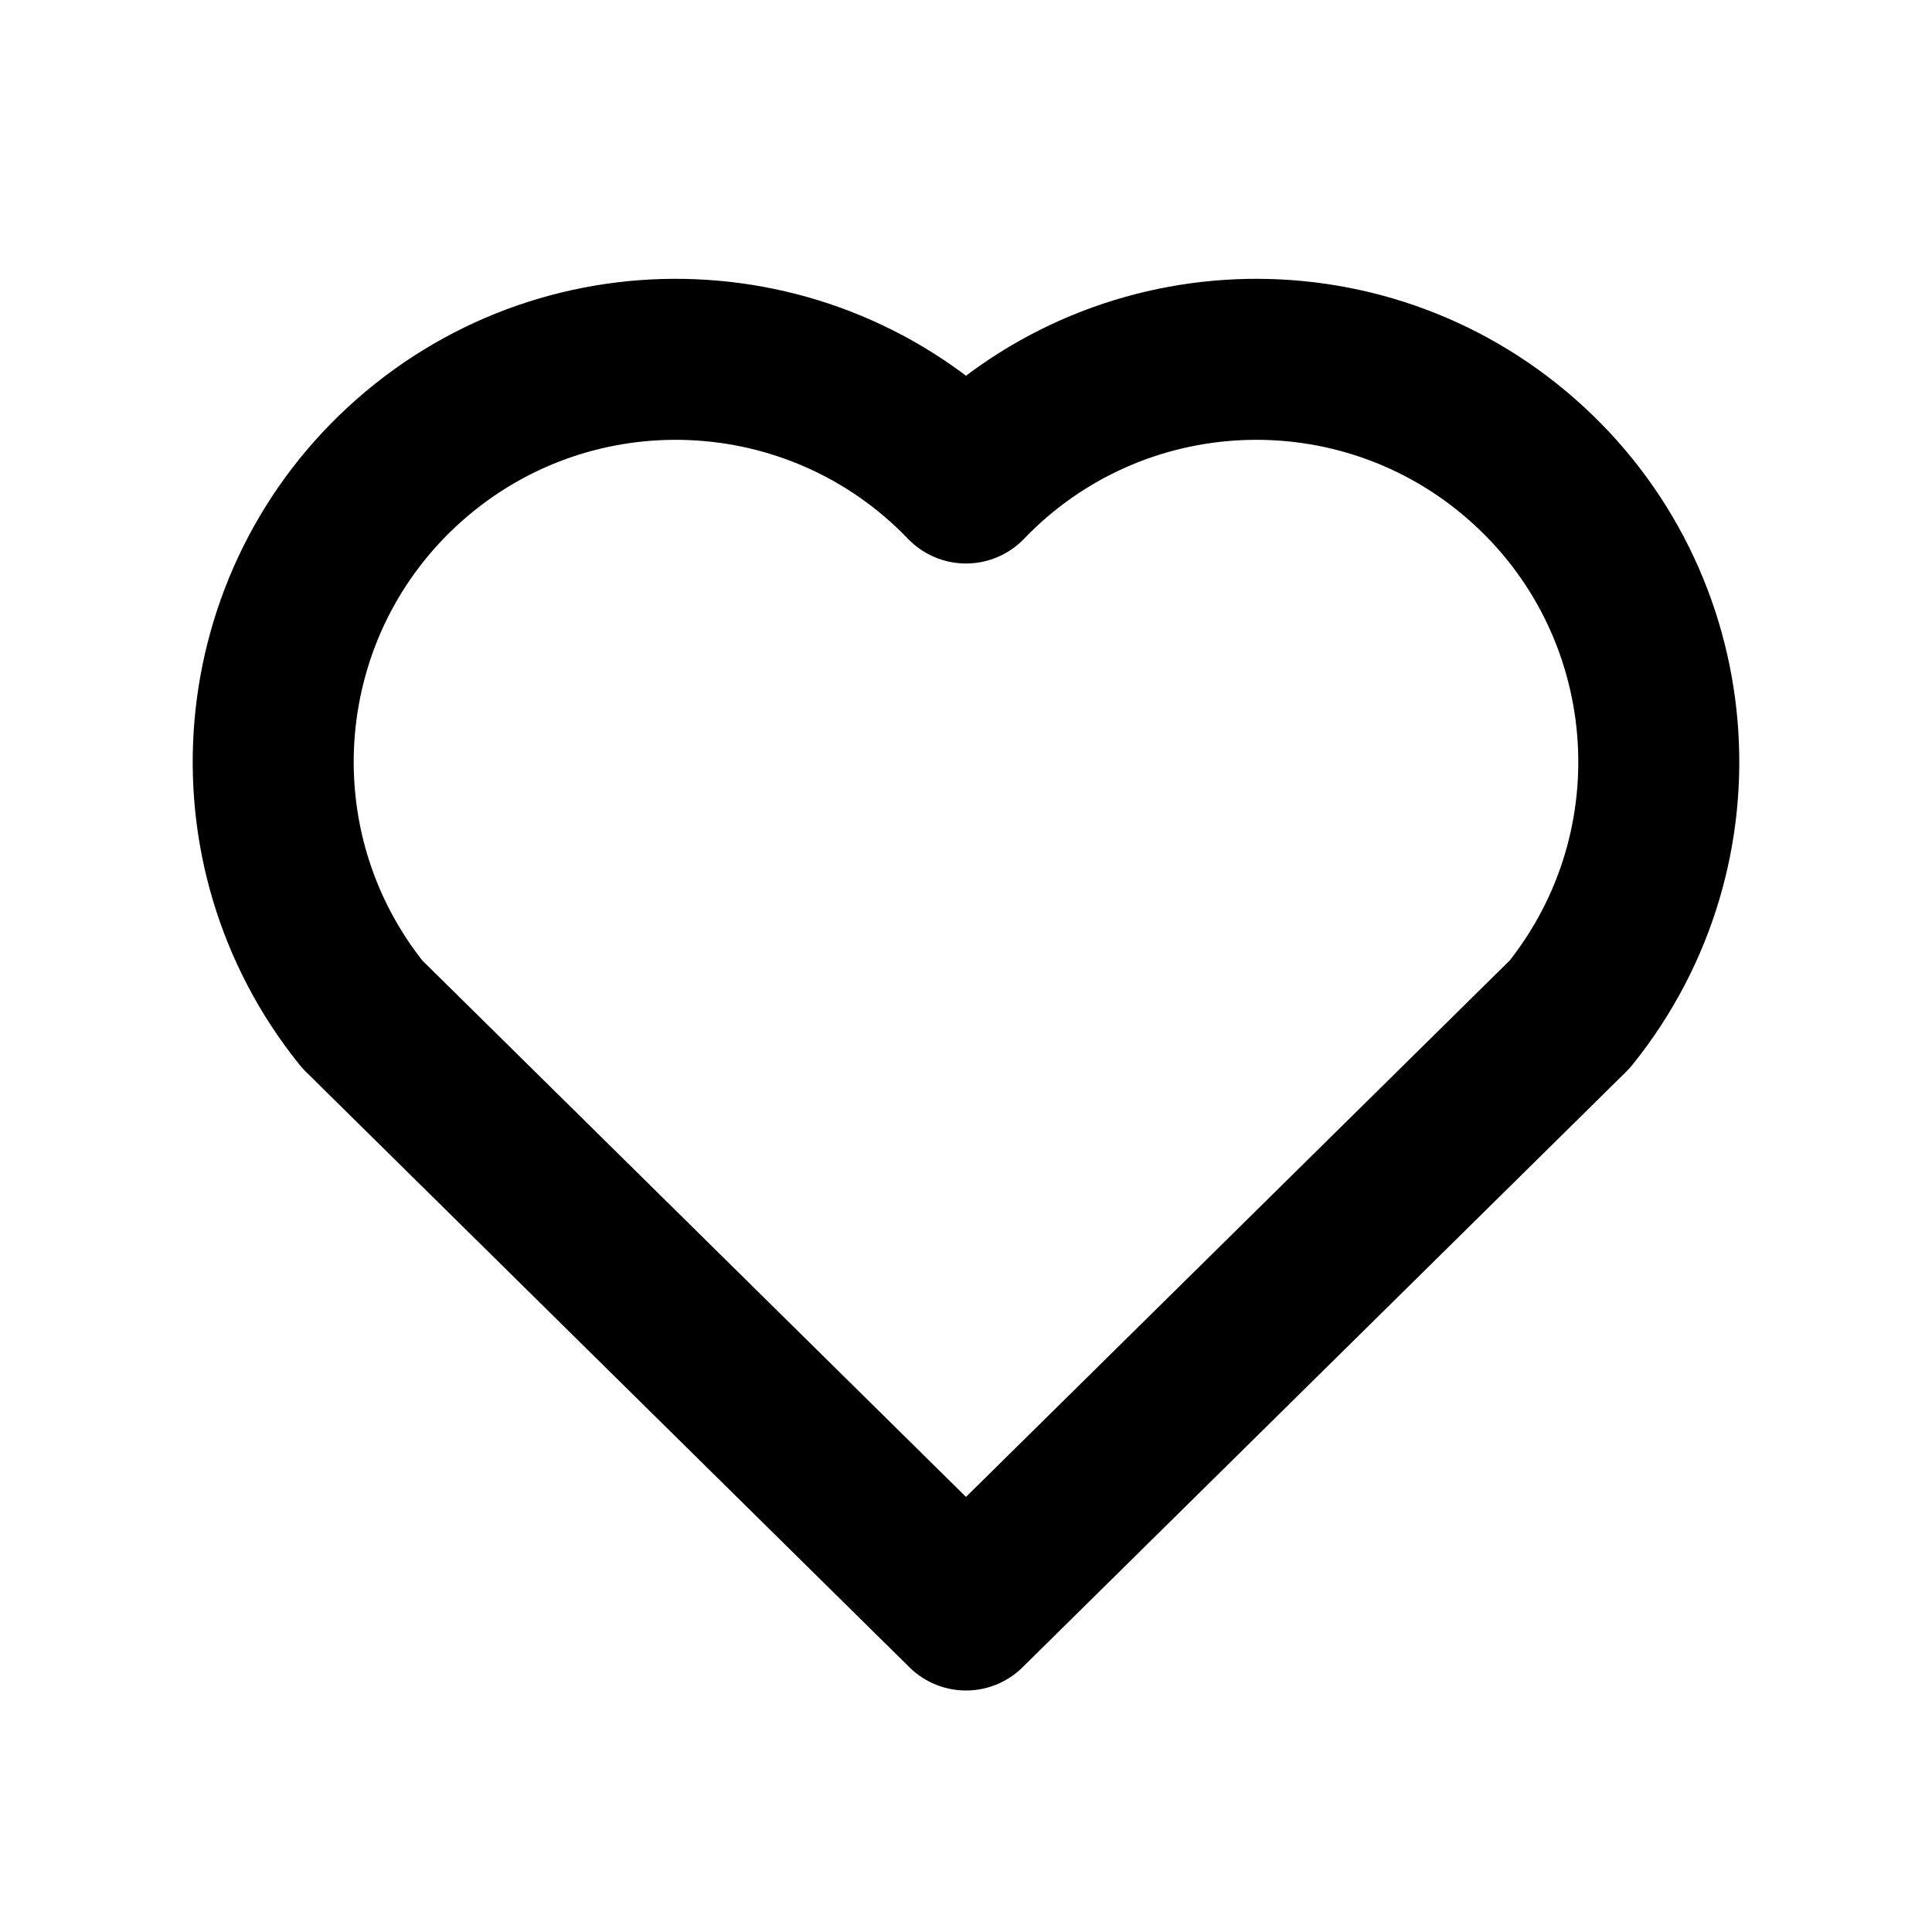
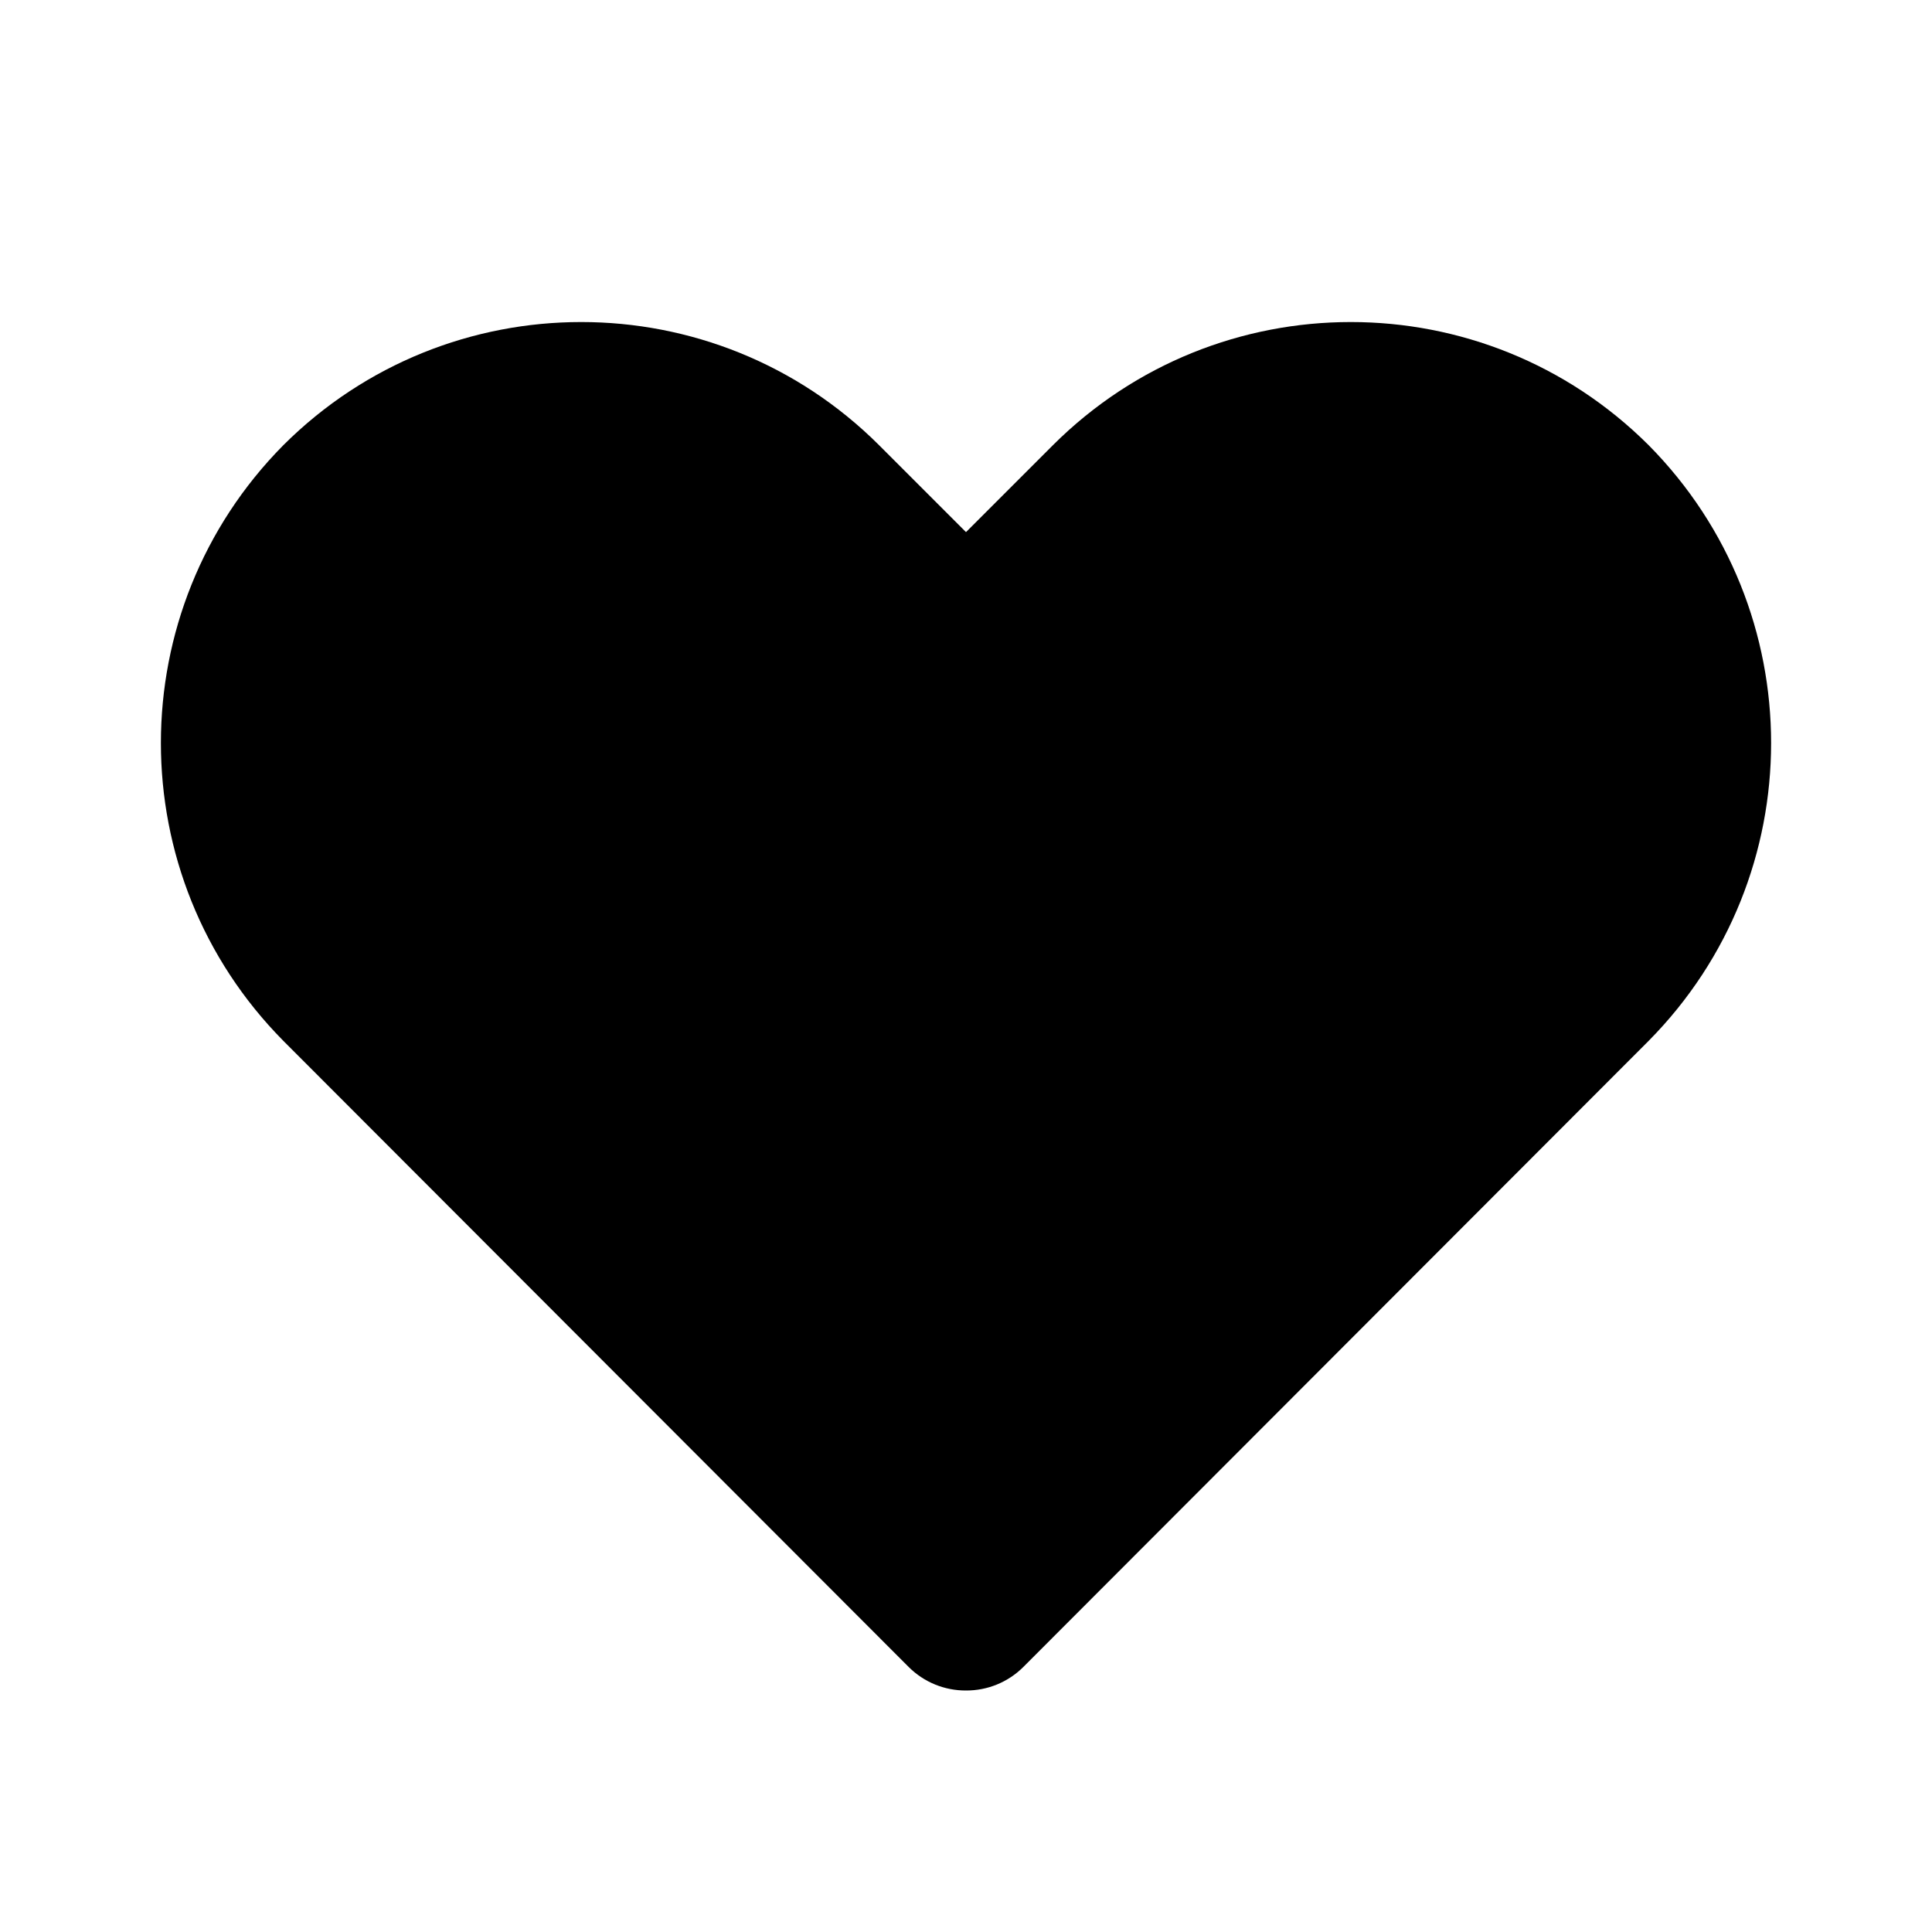
- <svg xmlns="http://www.w3.org/2000/svg" viewBox="0 0 24 24" fill="none" stroke="currentColor" stroke-width="2" stroke-linecap="round" stroke-linejoin="round">
-   <path d="M19.5 12.6 12 20l-7.5-7.4A5 5 0 0 1 12 6a5 5 0 0 1 7.5 6.6z" />
+ <svg xmlns="http://www.w3.org/2000/svg" viewBox="0 0 24 24" fill="currentColor">
+   <g data-name="Layer 2">
+     <g data-name="heart">
+       <rect width="24" height="24" opacity="0" />
+       <path d="M12 21a1 1 0 0 1-.71-.29l-7.77-7.78a5.26 5.26 0 0 1 0-7.4 5.24 5.24 0 0 1 7.4 0L12 6.61l1.08-1.08a5.24 5.24 0 0 1 7.4 0 5.26 5.26 0 0 1 0 7.4l-7.77 7.78A1 1 0 0 1 12 21z" />
+     </g>
+   </g>
</svg>
